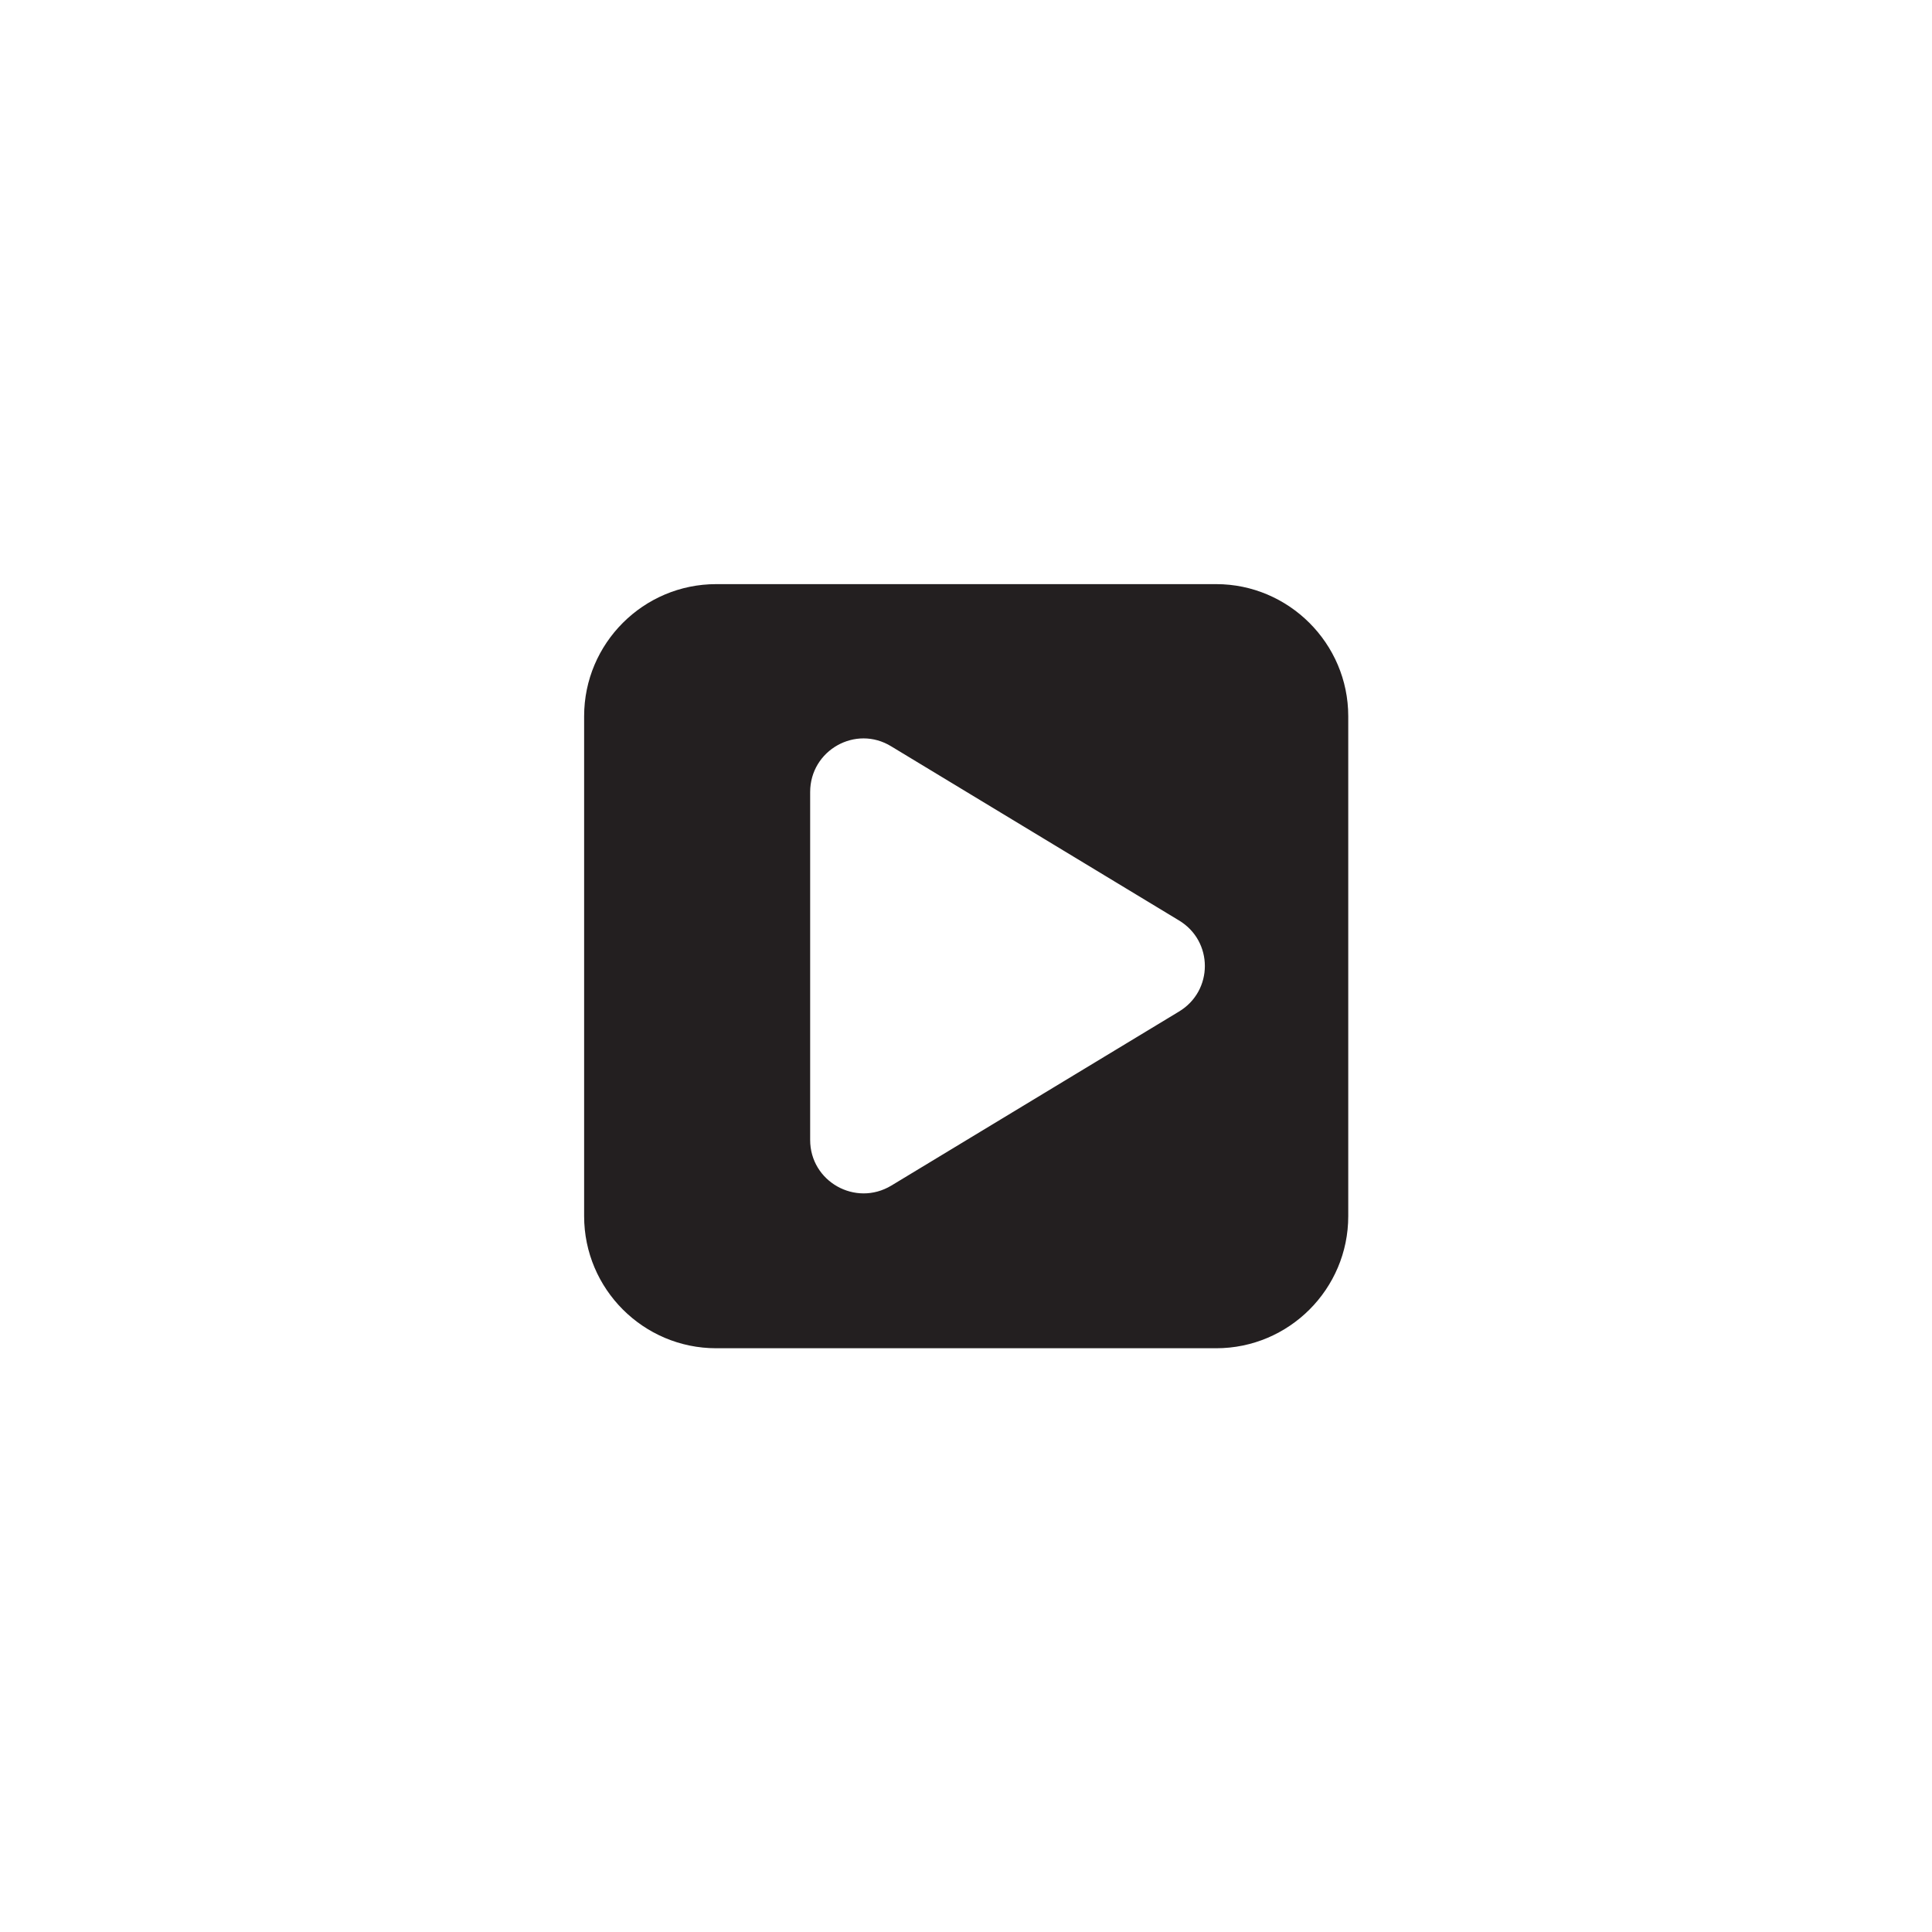
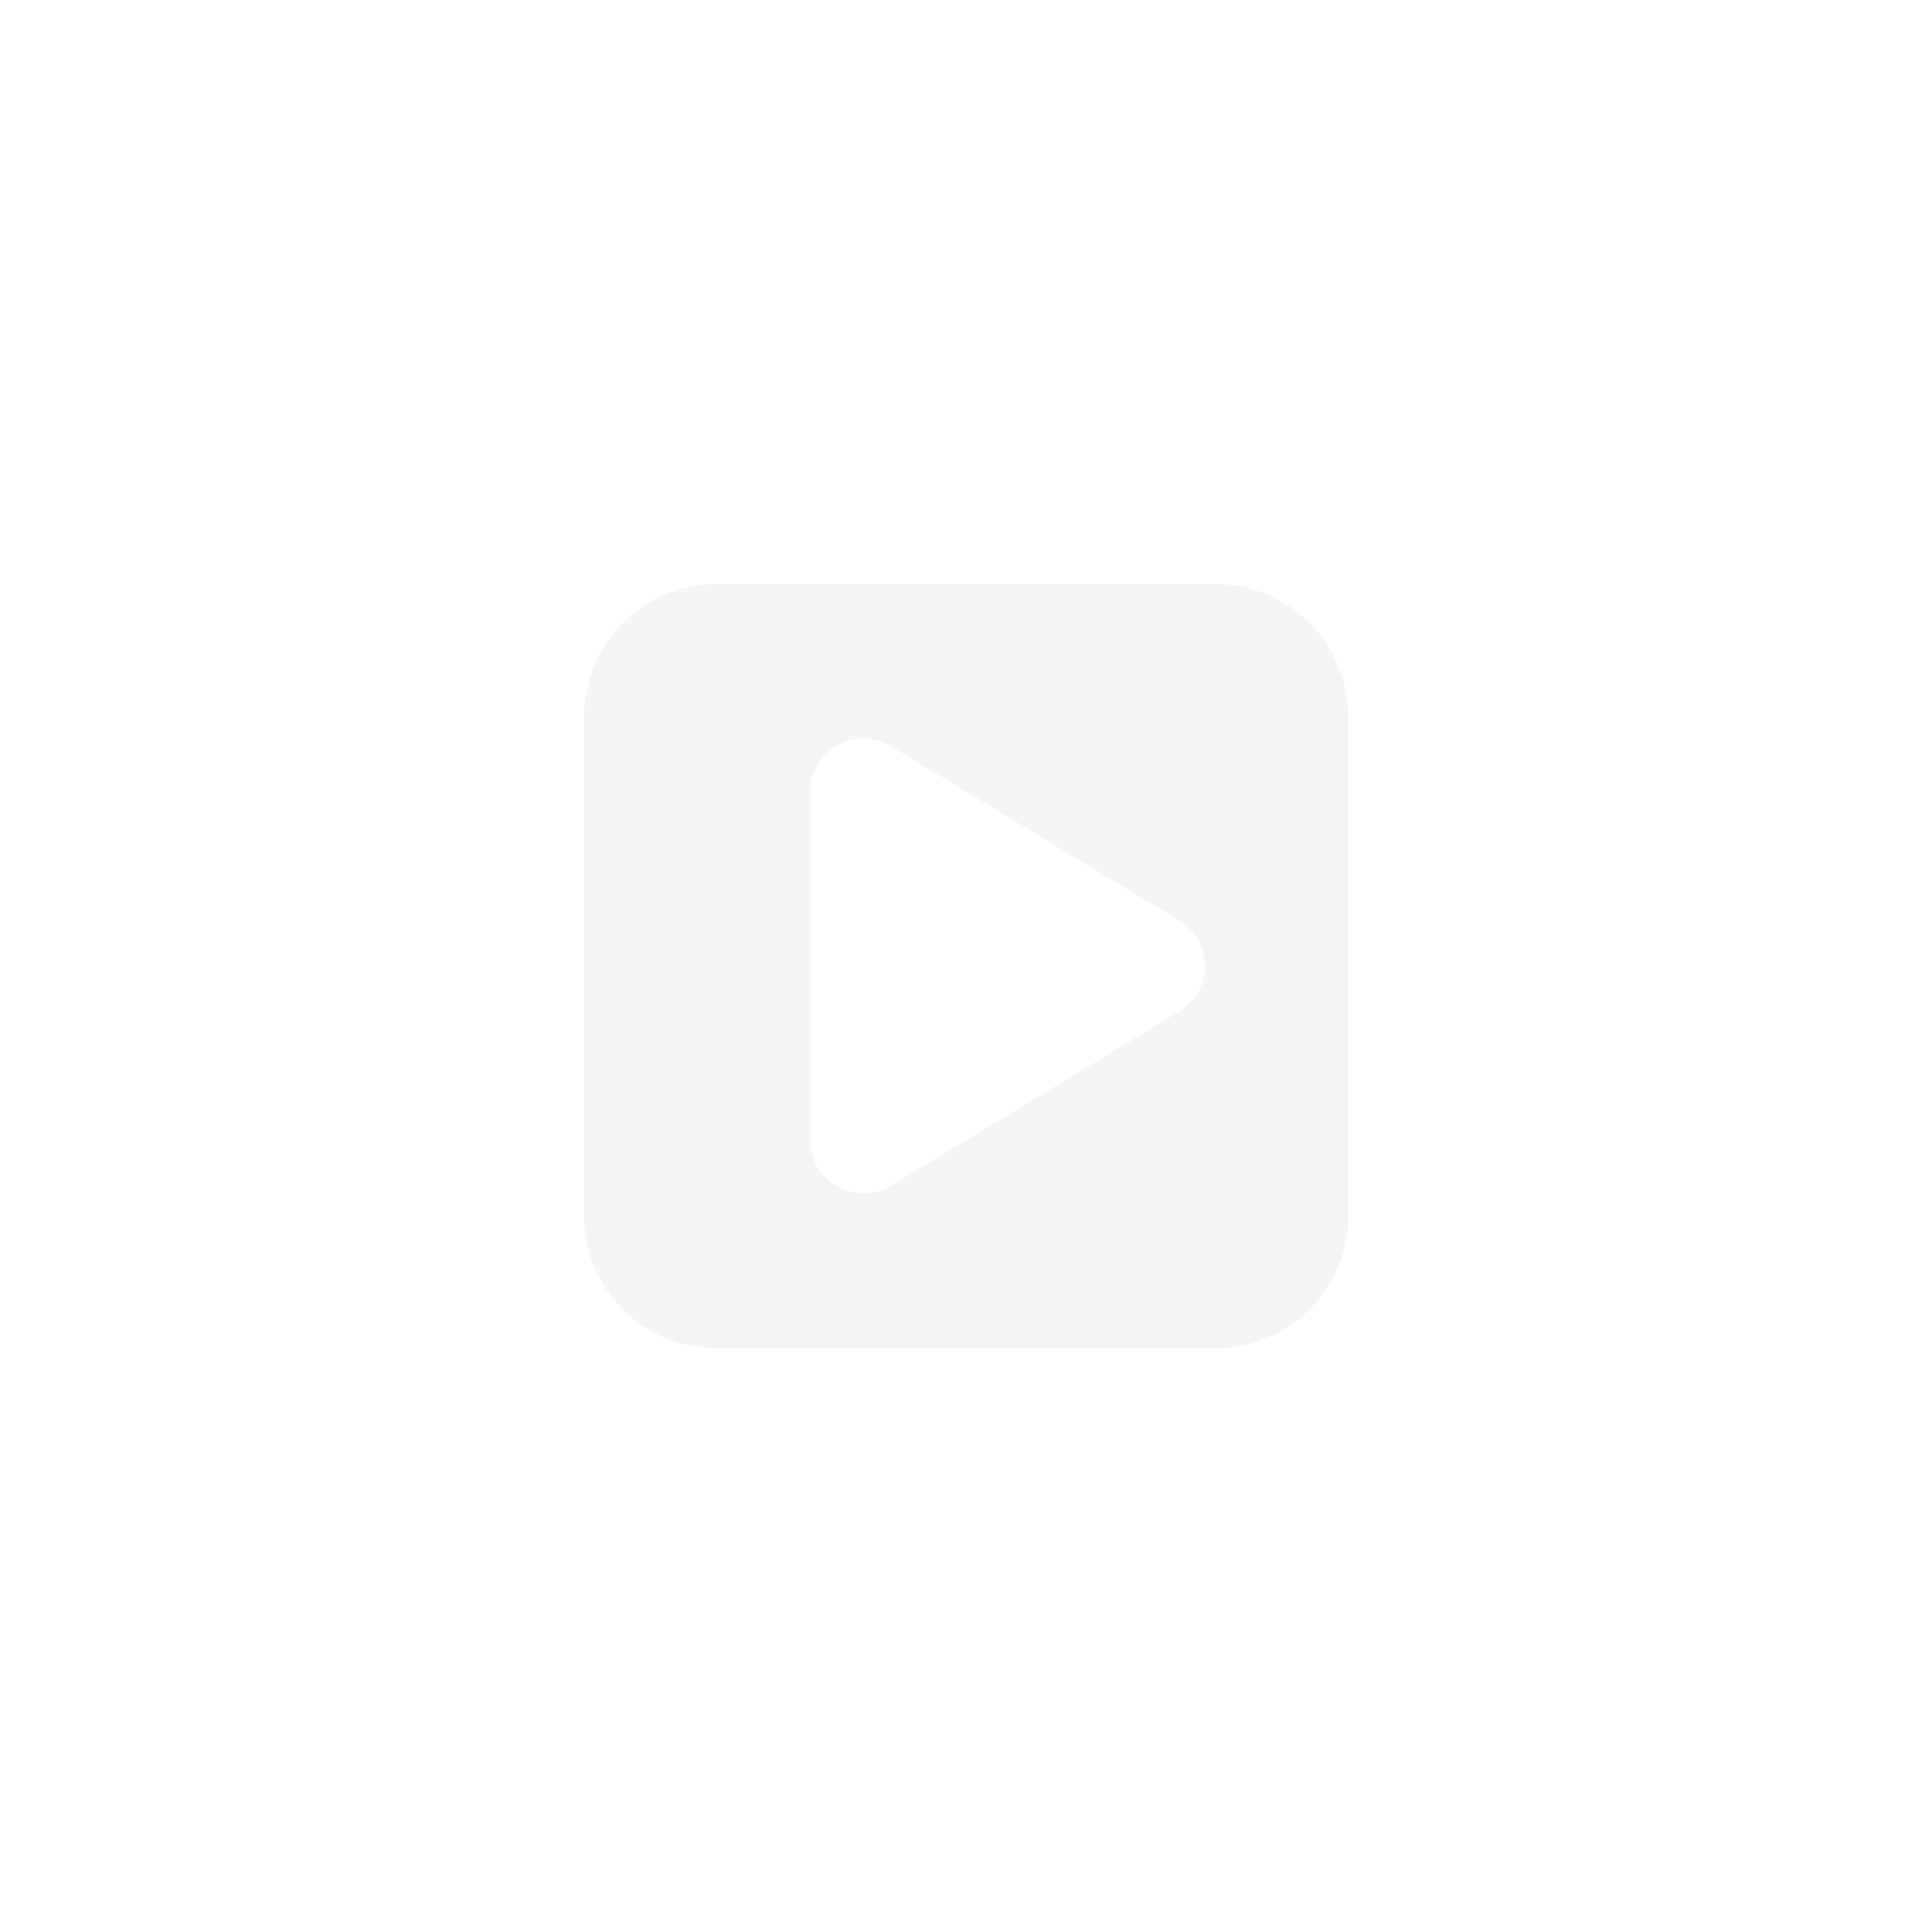
<svg xmlns="http://www.w3.org/2000/svg" enable-background="new 0 0 512 512" height="512px" id="Layer_1" version="1.1" viewBox="0 0 512 512" width="512px" xml:space="preserve">
-   <path d="M322.3,154.8H189.8c-19.3,0-35,15.7-35,35v132.5c0,19.3,15.7,35,35,35h132.5c19.3,0,35-15.7,35-35V189.8  C357.3,170.5,341.5,154.8,322.3,154.8z M312.4,268.1l-76.2,46.1c-9.5,5.7-21.5-1.1-21.5-12.1v-92.2c0-11.1,12.1-17.9,21.5-12.1  l76.2,46.1C321.6,249.4,321.6,262.6,312.4,268.1z" fill="#231F20" />
+   <path d="M322.3,154.8H189.8c-19.3,0-35,15.7-35,35v132.5c0,19.3,15.7,35,35,35h132.5c19.3,0,35-15.7,35-35V189.8  C357.3,170.5,341.5,154.8,322.3,154.8z M312.4,268.1l-76.2,46.1c-9.5,5.7-21.5-1.1-21.5-12.1v-92.2c0-11.1,12.1-17.9,21.5-12.1  l76.2,46.1C321.6,249.4,321.6,262.6,312.4,268.1z" fill="#f5f5f5" />
</svg>
